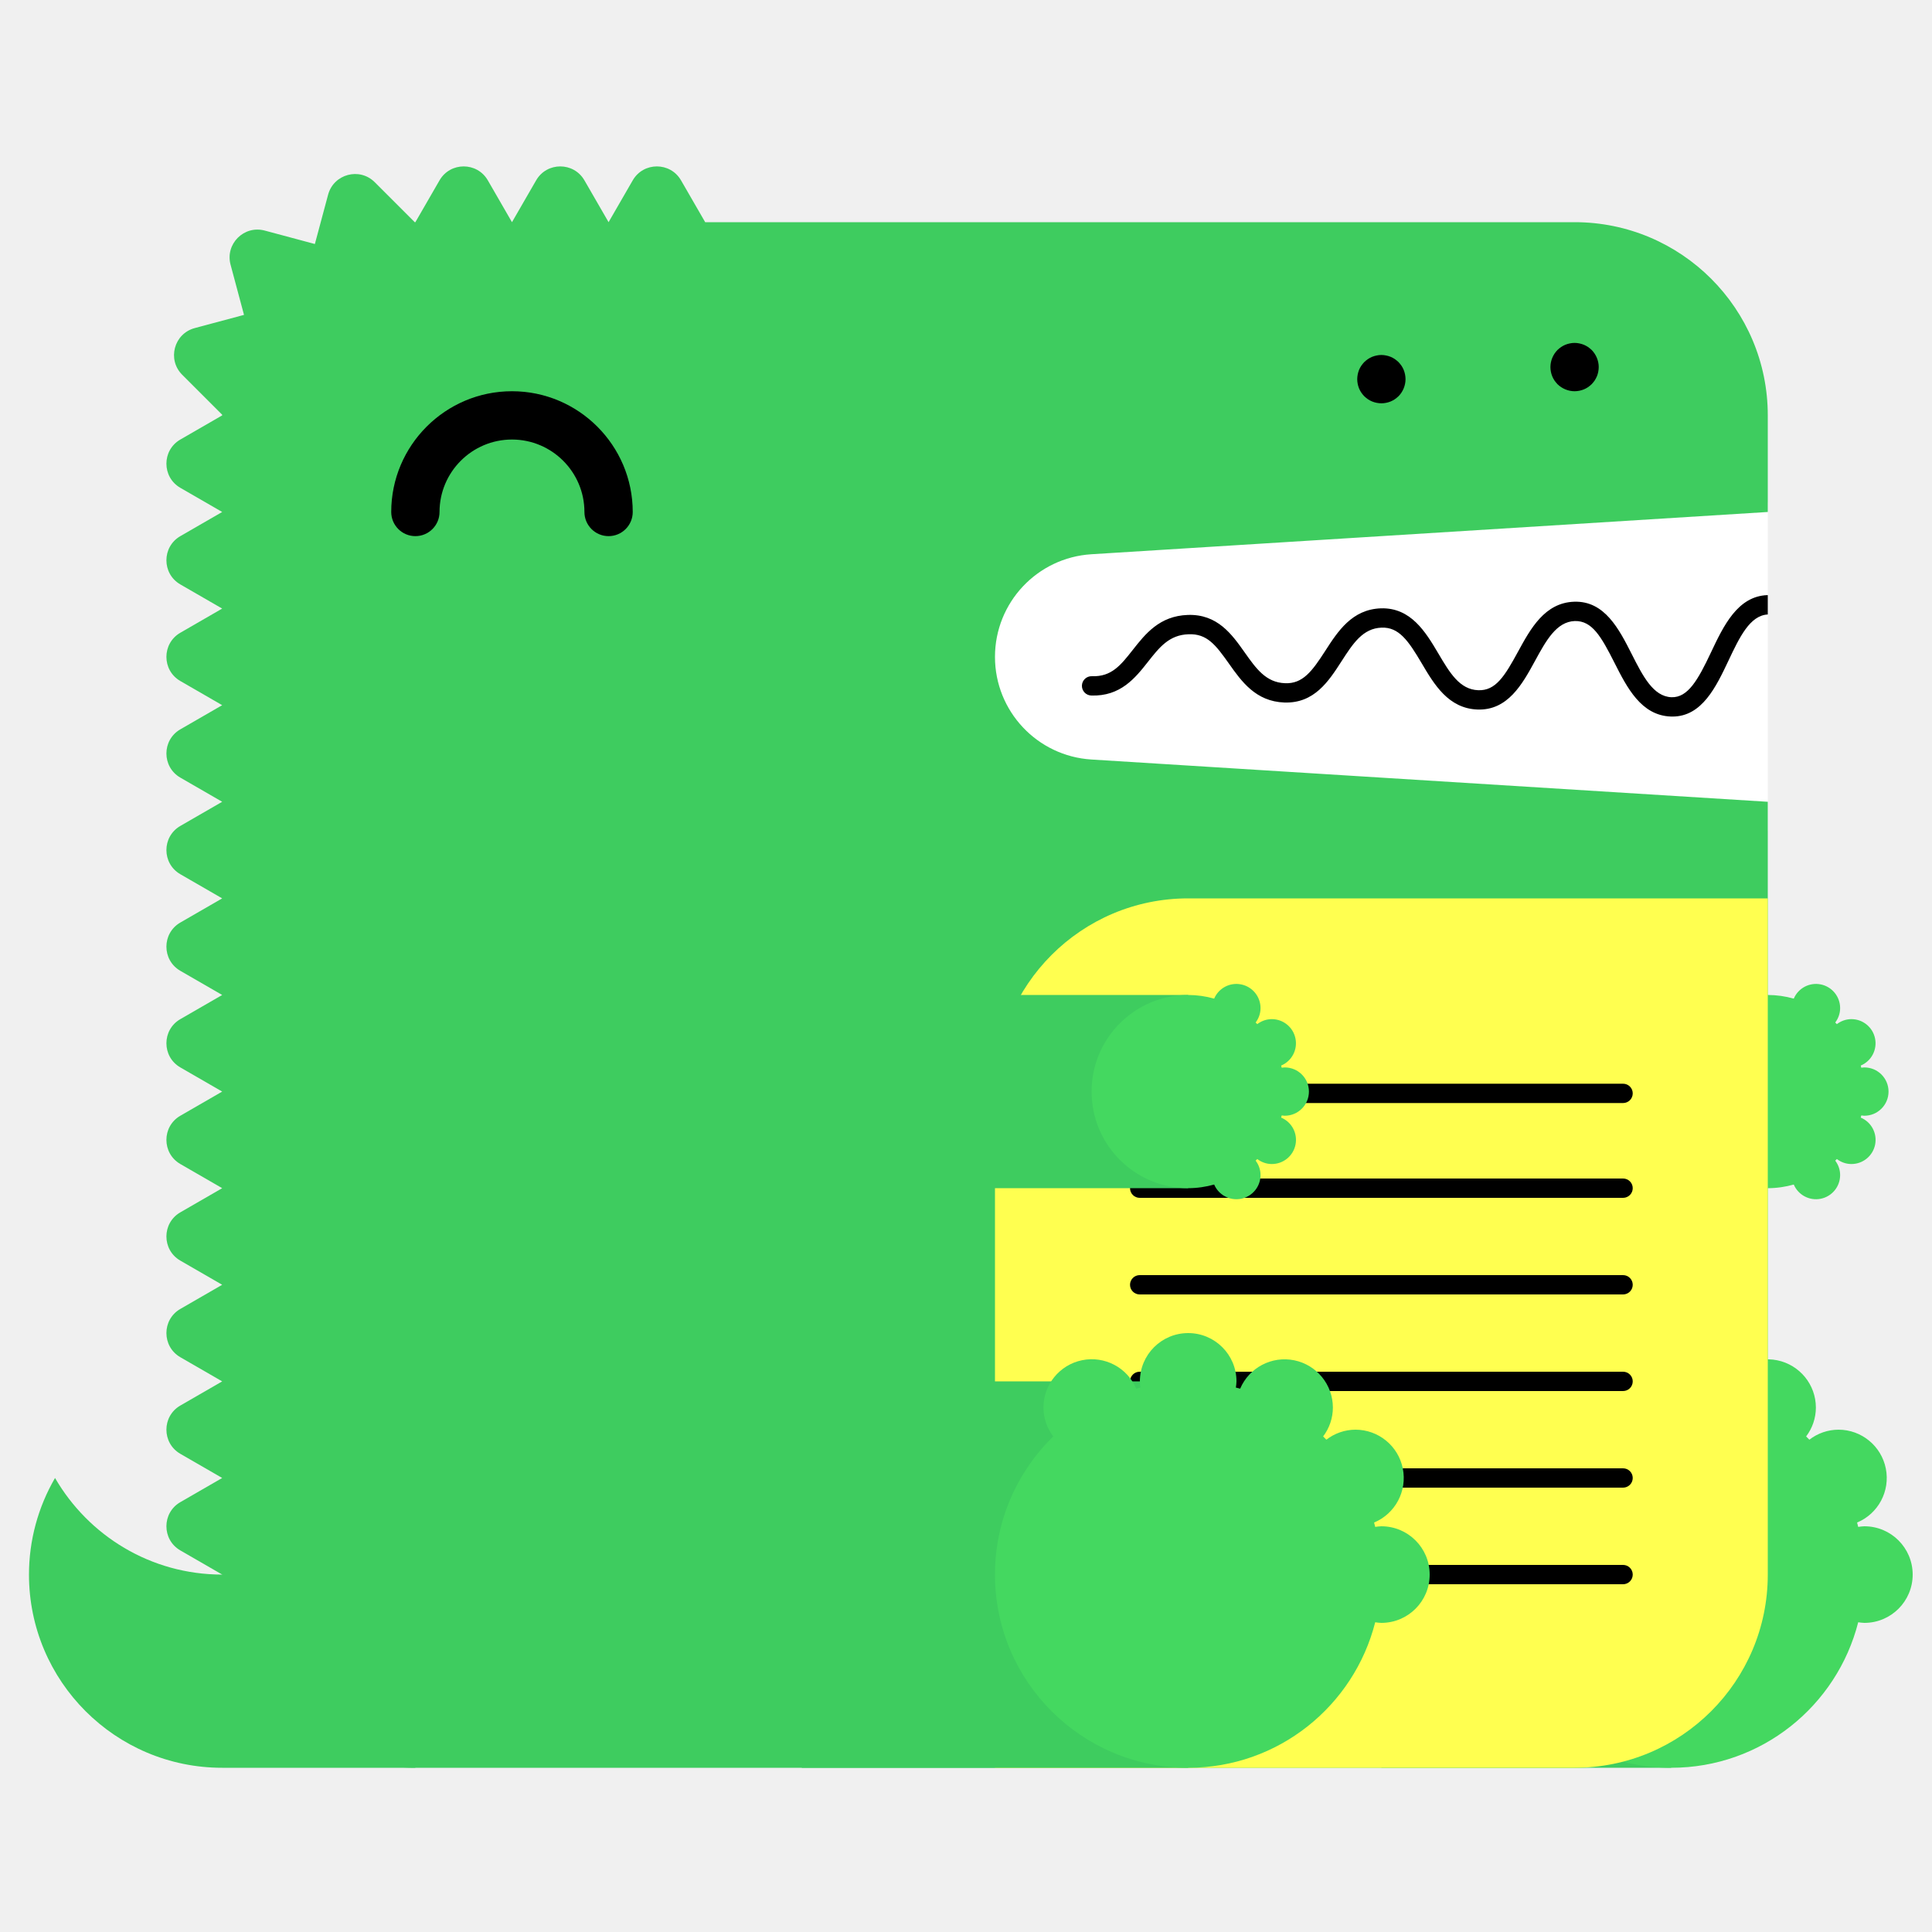
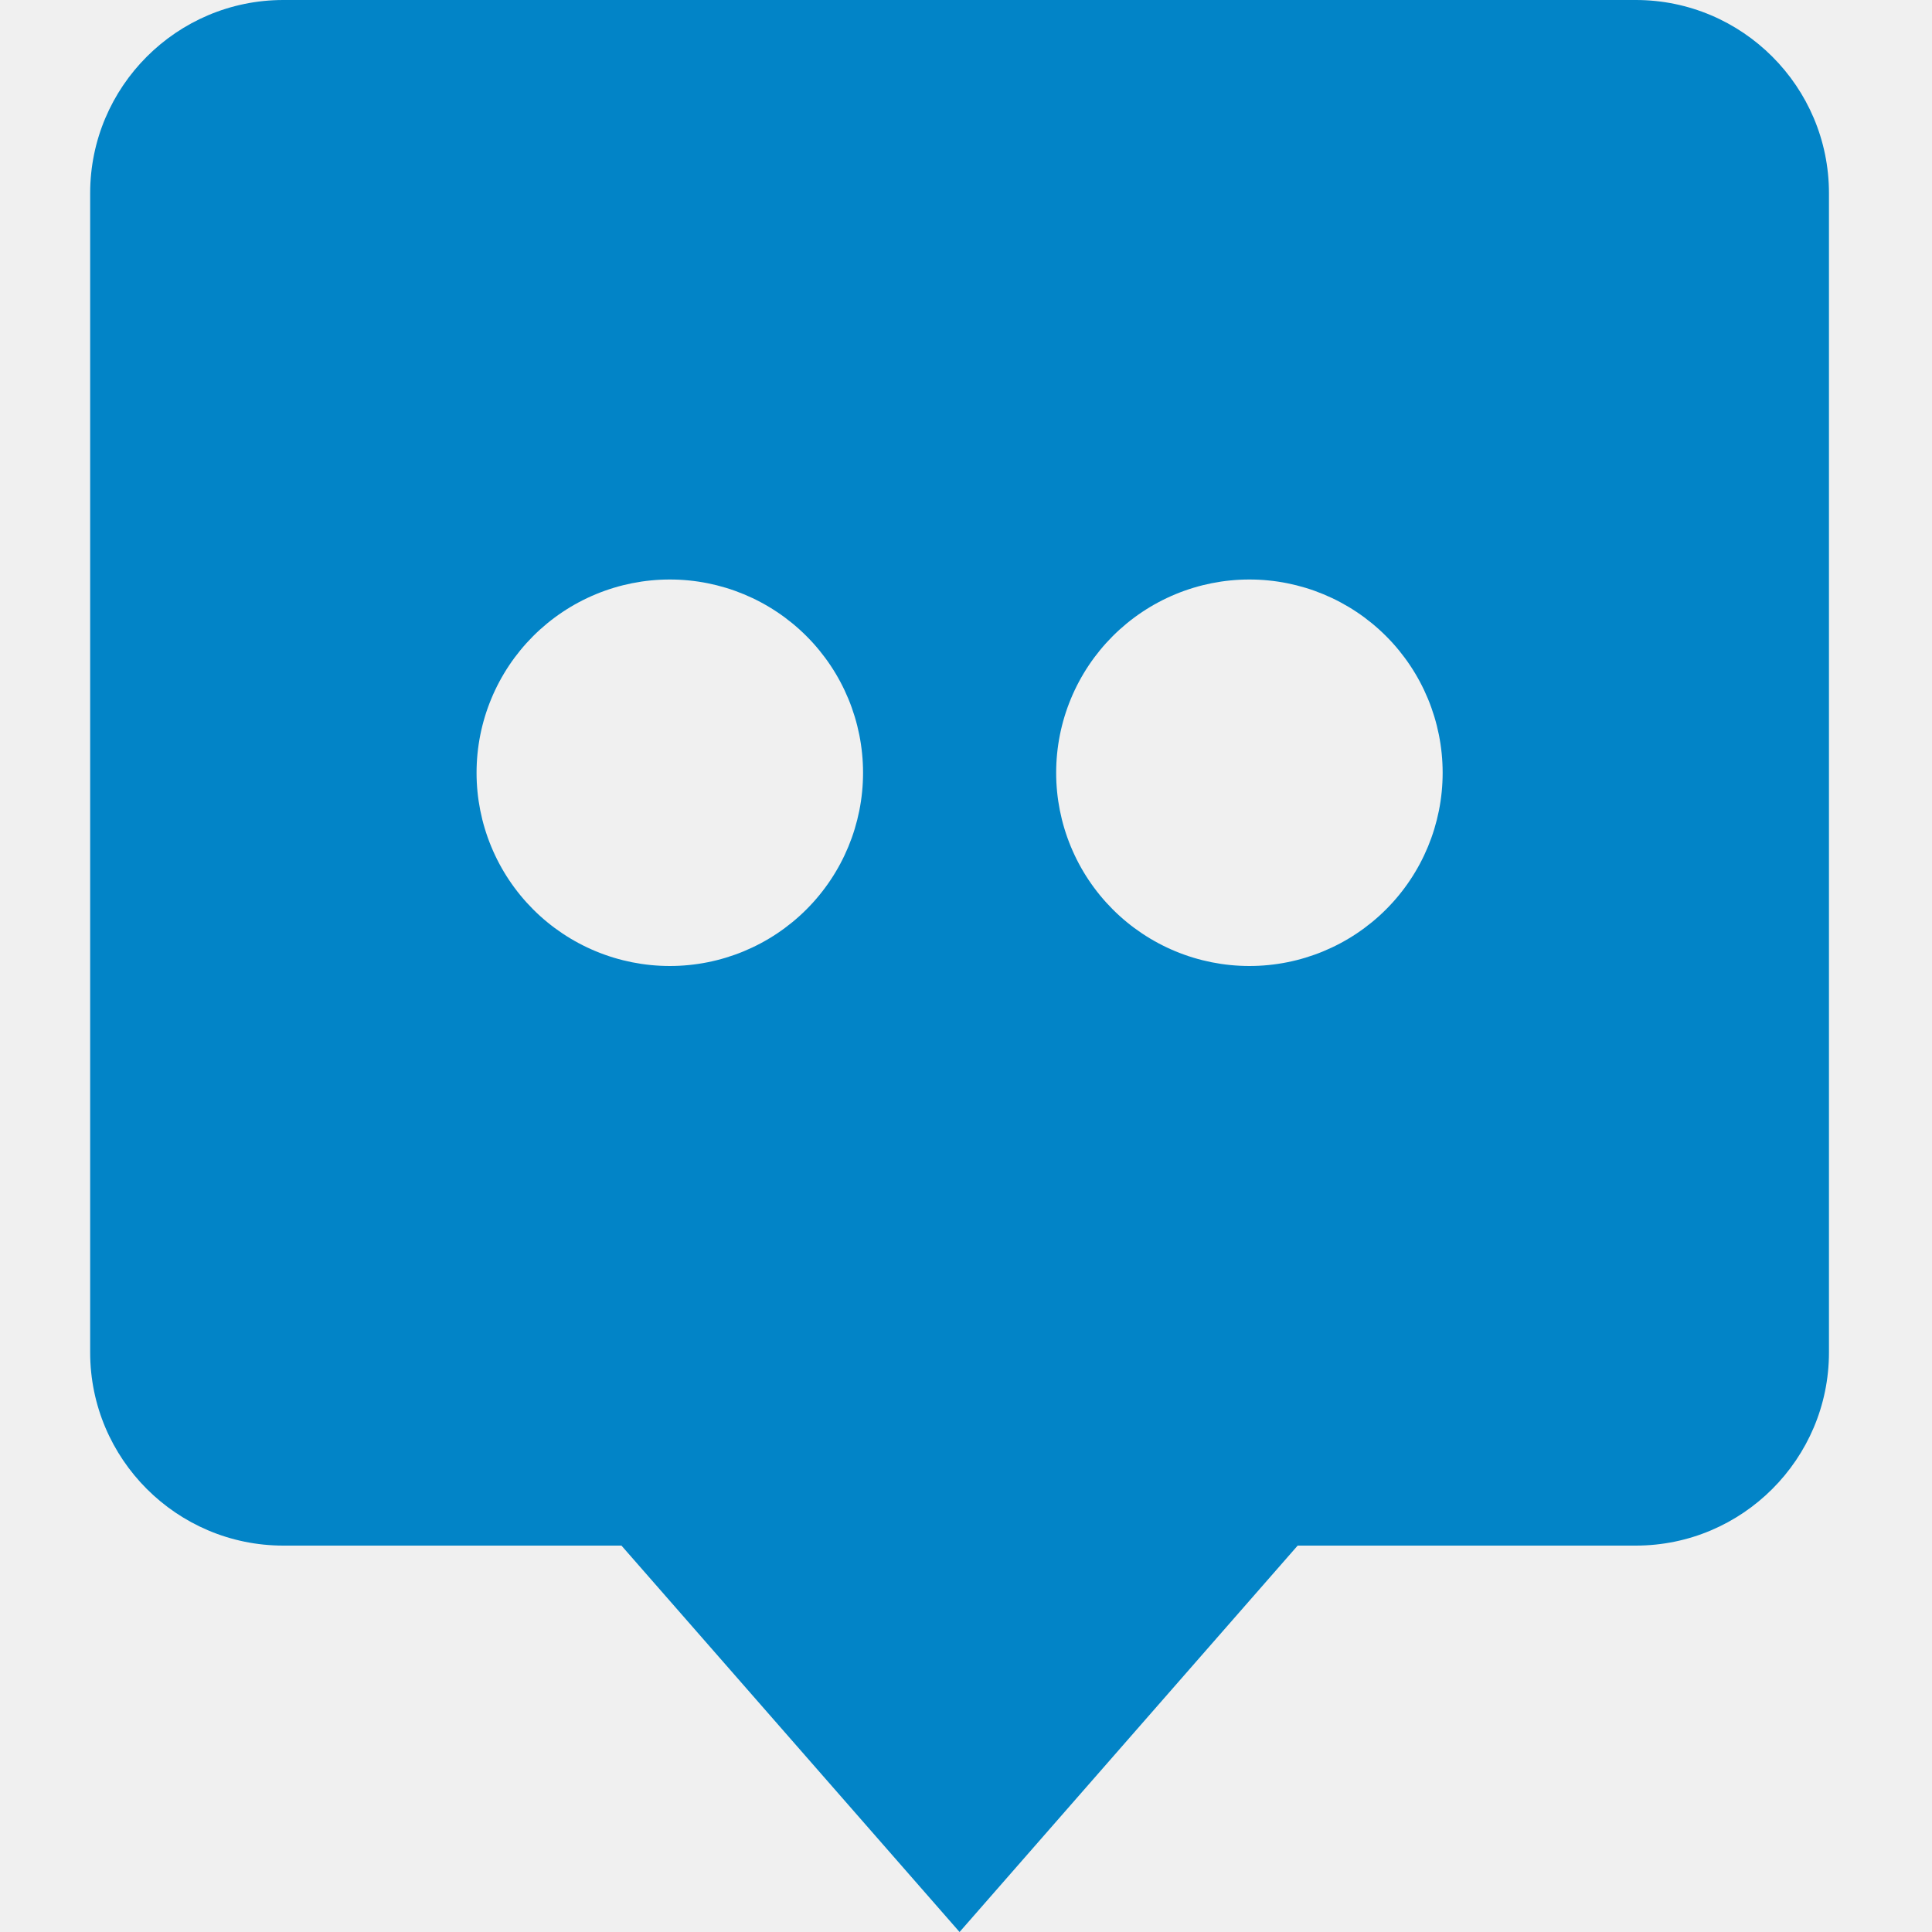
- <svg xmlns="http://www.w3.org/2000/svg" width="200" height="200" viewBox="0 0 200 200">
-   <g fill="none" fill-rule="evenodd">
-     <path fill="#FFF" d="M99 52h84v34H99z" />
-     <path d="M23 163c-7.398 0-13.843-4.027-17.303-10A19.886 19.886 0 0 0 3 163c0 11.046 8.954 20 20 20h20v-20H23z" fill="#3ECC5F" />
-     <path d="M112.98 57.376L183 53V43c0-11.046-8.954-20-20-20H73l-2.5-4.33c-1.112-1.925-3.889-1.925-5 0L63 23l-2.5-4.33c-1.111-1.925-3.889-1.925-5 0L53 23l-2.5-4.33c-1.111-1.925-3.889-1.925-5 0L43 23c-.022 0-.042.003-.065.003l-4.142-4.141c-1.57-1.571-4.252-.853-4.828 1.294l-1.369 5.104-5.192-1.392c-2.148-.575-4.111 1.389-3.535 3.536l1.39 5.193-5.102 1.367c-2.148.576-2.867 3.259-1.296 4.83l4.142 4.142c0 .021-.003.042-.003.064l-4.33 2.5c-1.925 1.111-1.925 3.889 0 5L23 53l-4.33 2.5c-1.925 1.111-1.925 3.889 0 5L23 63l-4.33 2.5c-1.925 1.111-1.925 3.889 0 5L23 73l-4.33 2.5c-1.925 1.111-1.925 3.889 0 5L23 83l-4.33 2.5c-1.925 1.111-1.925 3.889 0 5L23 93l-4.33 2.5c-1.925 1.111-1.925 3.889 0 5L23 103l-4.33 2.5c-1.925 1.111-1.925 3.889 0 5L23 113l-4.33 2.5c-1.925 1.111-1.925 3.889 0 5L23 123l-4.33 2.5c-1.925 1.111-1.925 3.889 0 5L23 133l-4.33 2.5c-1.925 1.111-1.925 3.889 0 5L23 143l-4.33 2.5c-1.925 1.111-1.925 3.889 0 5L23 153l-4.33 2.5c-1.925 1.111-1.925 3.889 0 5L23 163c0 11.046 8.954 20 20 20h120c11.046 0 20-8.954 20-20V83l-70.02-4.376A10.645 10.645 0 0 1 103 68c0-5.621 4.37-10.273 9.98-10.624" fill="#3ECC5F" />
-     <path fill="#3ECC5F" d="M143 183h30v-40h-30z" />
-     <path d="M193 158c-.219 0-.428.037-.639.064-.038-.15-.074-.301-.116-.451A5 5 0 0 0 190.32 148a4.96 4.96 0 0 0-3.016 1.036 26.531 26.531 0 0 0-.335-.336 4.955 4.955 0 0 0 1.011-2.987 5 5 0 0 0-9.599-1.959c-.148-.042-.297-.077-.445-.115.027-.211.064-.42.064-.639a5 5 0 0 0-5-5 5 5 0 0 0-5 5c0 .219.037.428.064.639-.148.038-.297.073-.445.115a4.998 4.998 0 0 0-9.599 1.959c0 1.125.384 2.151 1.011 2.987-3.717 3.632-6.031 8.693-6.031 14.3 0 11.046 8.954 20 20 20 9.339 0 17.16-6.41 19.361-15.064.211.027.42.064.639.064a5 5 0 0 0 5-5 5 5 0 0 0-5-5" fill="#44D860" />
-     <path fill="#3ECC5F" d="M153 123h30v-20h-30z" />
-     <path d="M193 115.5a2.5 2.5 0 1 0 0-5c-.109 0-.214.019-.319.032-.02-.075-.037-.15-.058-.225a2.501 2.501 0 0 0-.963-4.807c-.569 0-1.088.197-1.508.518a6.653 6.653 0 0 0-.168-.168c.314-.417.506-.931.506-1.494a2.5 2.5 0 0 0-4.8-.979A9.987 9.987 0 0 0 183 103c-5.522 0-10 4.478-10 10s4.478 10 10 10c.934 0 1.833-.138 2.69-.377a2.5 2.5 0 0 0 4.8-.979c0-.563-.192-1.077-.506-1.494.057-.055.113-.111.168-.168.42.321.939.518 1.508.518a2.5 2.5 0 0 0 .963-4.807c.021-.074.038-.15.058-.225.105.013.21.032.319.032" fill="#44D860" />
-     <path d="M63 55.5a2.5 2.5 0 0 1-2.5-2.5c0-4.136-3.364-7.5-7.5-7.5s-7.5 3.364-7.5 7.5a2.5 2.5 0 1 1-5 0c0-6.893 5.607-12.5 12.5-12.5S65.5 46.107 65.5 53a2.5 2.5 0 0 1-2.5 2.5" fill="#000" />
-     <path d="M103 183h60c11.046 0 20-8.954 20-20V93h-60c-11.046 0-20 8.954-20 20v70z" fill="#FFFF50" />
-     <path d="M168.02 124h-50.04a1 1 0 1 1 0-2h50.04a1 1 0 1 1 0 2m0 20h-50.04a1 1 0 1 1 0-2h50.04a1 1 0 1 1 0 2m0 20h-50.04a1 1 0 1 1 0-2h50.04a1 1 0 1 1 0 2m0-49.814h-50.04a1 1 0 1 1 0-2h50.04a1 1 0 1 1 0 2m0 19.814h-50.04a1 1 0 1 1 0-2h50.04a1 1 0 1 1 0 2m0 20h-50.04a1 1 0 1 1 0-2h50.04a1 1 0 1 1 0 2M183 61.611c-.012 0-.022-.006-.034-.005-3.09.105-4.552 3.196-5.842 5.923-1.346 2.85-2.387 4.703-4.093 4.647-1.889-.068-2.969-2.202-4.113-4.46-1.314-2.594-2.814-5.536-5.963-5.426-3.046.104-4.513 2.794-5.807 5.167-1.377 2.528-2.314 4.065-4.121 3.994-1.927-.07-2.951-1.805-4.136-3.813-1.321-2.236-2.848-4.75-5.936-4.664-2.994.103-4.465 2.385-5.763 4.4-1.373 2.13-2.335 3.428-4.165 3.351-1.973-.07-2.992-1.51-4.171-3.177-1.324-1.873-2.816-3.993-5.895-3.89-2.928.1-4.399 1.97-5.696 3.618-1.232 1.564-2.194 2.802-4.229 2.724a1 1 0 0 0-.072 2c3.017.101 4.545-1.8 5.872-3.487 1.177-1.496 2.193-2.787 4.193-2.855 1.926-.082 2.829 1.115 4.195 3.045 1.297 1.834 2.769 3.914 5.731 4.021 3.103.104 4.596-2.215 5.918-4.267 1.182-1.834 2.202-3.417 4.15-3.484 1.793-.067 2.769 1.35 4.145 3.681 1.297 2.197 2.766 4.686 5.787 4.796 3.125.108 4.634-2.62 5.949-5.035 1.139-2.088 2.214-4.06 4.119-4.126 1.793-.042 2.728 1.595 4.111 4.33 1.292 2.553 2.757 5.445 5.825 5.556l.169.003c3.064 0 4.518-3.075 5.805-5.794 1.139-2.41 2.217-4.68 4.067-4.773v-2z" fill="#000" />
-     <path fill="#3ECC5F" d="M83 183h40v-40H83z" />
-     <path d="M143 158c-.219 0-.428.037-.639.064-.038-.15-.074-.301-.116-.451A5 5 0 0 0 140.32 148a4.96 4.96 0 0 0-3.016 1.036 26.531 26.531 0 0 0-.335-.336 4.955 4.955 0 0 0 1.011-2.987 5 5 0 0 0-9.599-1.959c-.148-.042-.297-.077-.445-.115.027-.211.064-.42.064-.639a5 5 0 0 0-5-5 5 5 0 0 0-5 5c0 .219.037.428.064.639-.148.038-.297.073-.445.115a4.998 4.998 0 0 0-9.599 1.959c0 1.125.384 2.151 1.011 2.987-3.717 3.632-6.031 8.693-6.031 14.3 0 11.046 8.954 20 20 20 9.339 0 17.16-6.41 19.361-15.064.211.027.42.064.639.064a5 5 0 0 0 5-5 5 5 0 0 0-5-5" fill="#44D860" />
-     <path fill="#3ECC5F" d="M83 123h40v-20H83z" />
-     <path d="M133 115.5a2.5 2.5 0 1 0 0-5c-.109 0-.214.019-.319.032-.02-.075-.037-.15-.058-.225a2.501 2.501 0 0 0-.963-4.807c-.569 0-1.088.197-1.508.518a6.653 6.653 0 0 0-.168-.168c.314-.417.506-.931.506-1.494a2.5 2.5 0 0 0-4.8-.979A9.987 9.987 0 0 0 123 103c-5.522 0-10 4.478-10 10s4.478 10 10 10c.934 0 1.833-.138 2.69-.377a2.5 2.5 0 0 0 4.8-.979c0-.563-.192-1.077-.506-1.494.057-.055.113-.111.168-.168.42.321.939.518 1.508.518a2.5 2.5 0 0 0 .963-4.807c.021-.074.038-.15.058-.225.105.013.21.032.319.032" fill="#44D860" />
-     <path d="M143 41.75c-.16 0-.33-.02-.49-.05a2.52 2.52 0 0 1-.47-.14c-.15-.06-.29-.14-.431-.23-.13-.09-.259-.2-.38-.31-.109-.12-.219-.24-.309-.38s-.17-.28-.231-.43a2.619 2.619 0 0 1-.189-.96c0-.16.02-.33.05-.49.03-.16.08-.31.139-.47.061-.15.141-.29.231-.43.09-.13.2-.26.309-.38.121-.11.25-.22.38-.31.141-.09.281-.17.431-.23.149-.06.31-.11.47-.14.32-.07.65-.07.98 0 .159.03.32.08.47.14.149.06.29.14.43.23.13.09.259.2.38.31.11.12.22.25.31.38.09.14.17.28.23.43.06.16.11.31.14.47.029.16.05.33.05.49 0 .66-.271 1.31-.73 1.77-.121.11-.25.22-.38.31-.14.09-.281.17-.43.23a2.565 2.565 0 0 1-.96.19m20-1.25c-.66 0-1.3-.27-1.771-.73a3.802 3.802 0 0 1-.309-.38c-.09-.14-.17-.28-.231-.43a2.619 2.619 0 0 1-.189-.96c0-.66.27-1.3.729-1.77.121-.11.25-.22.38-.31.141-.09.281-.17.431-.23.149-.06.31-.11.47-.14.32-.07.66-.07.98 0 .159.03.32.08.47.14.149.06.29.14.43.23.13.09.259.2.38.31.459.47.73 1.11.73 1.77 0 .16-.021.33-.05.49-.03.16-.08.32-.14.47-.07.15-.14.29-.23.43-.09.13-.2.26-.31.38-.121.11-.25.22-.38.31-.14.09-.281.17-.43.23a2.565 2.565 0 0 1-.96.19" fill="#000" />
-   </g>
+ <svg xmlns="http://www.w3.org/2000/svg" width="150" height="150" viewBox="0 0 150 150" fill="none">
+   <path d="M127 0H22C13.727 0 7 6.728 7 15V105C7 113.273 13.727 120 22 120H48.25L74.5 150L100.75 120H127C135.273 120 142 113.273 142 105V15C142 6.728 135.273 0 127 0ZM52 75C50.03 74.999 48.079 74.611 46.259 73.856C44.438 73.102 42.785 71.996 41.392 70.603C39.999 69.209 38.894 67.555 38.141 65.734C37.387 63.914 36.999 61.963 37 59.992C37.001 58.022 37.389 56.071 38.144 54.251C38.898 52.431 40.004 50.777 41.397 49.384C42.791 47.992 44.445 46.887 46.266 46.133C48.086 45.38 50.037 44.992 52.008 44.992C55.987 44.993 59.803 46.575 62.616 49.39C65.429 52.204 67.008 56.021 67.007 60C67.007 63.979 65.425 67.795 62.61 70.608C59.796 73.421 55.979 75.001 52 75ZM97 75C95.03 74.999 93.079 74.611 91.259 73.856C89.438 73.102 87.785 71.996 86.392 70.603C84.999 69.209 83.894 67.555 83.141 65.734C82.387 63.914 81.999 61.963 82 59.992C82.001 58.022 82.389 56.071 83.144 54.251C83.898 52.431 85.004 50.777 86.397 49.384C87.791 47.992 89.445 46.887 91.266 46.133C93.086 45.38 95.037 44.992 97.007 44.992C100.987 44.993 104.803 46.575 107.616 49.39C110.429 52.204 112.008 56.021 112.007 60C112.007 63.979 110.425 67.795 107.61 70.608C104.796 73.421 100.979 75.001 97 75Z" fill="#0284C7" />
</svg>
